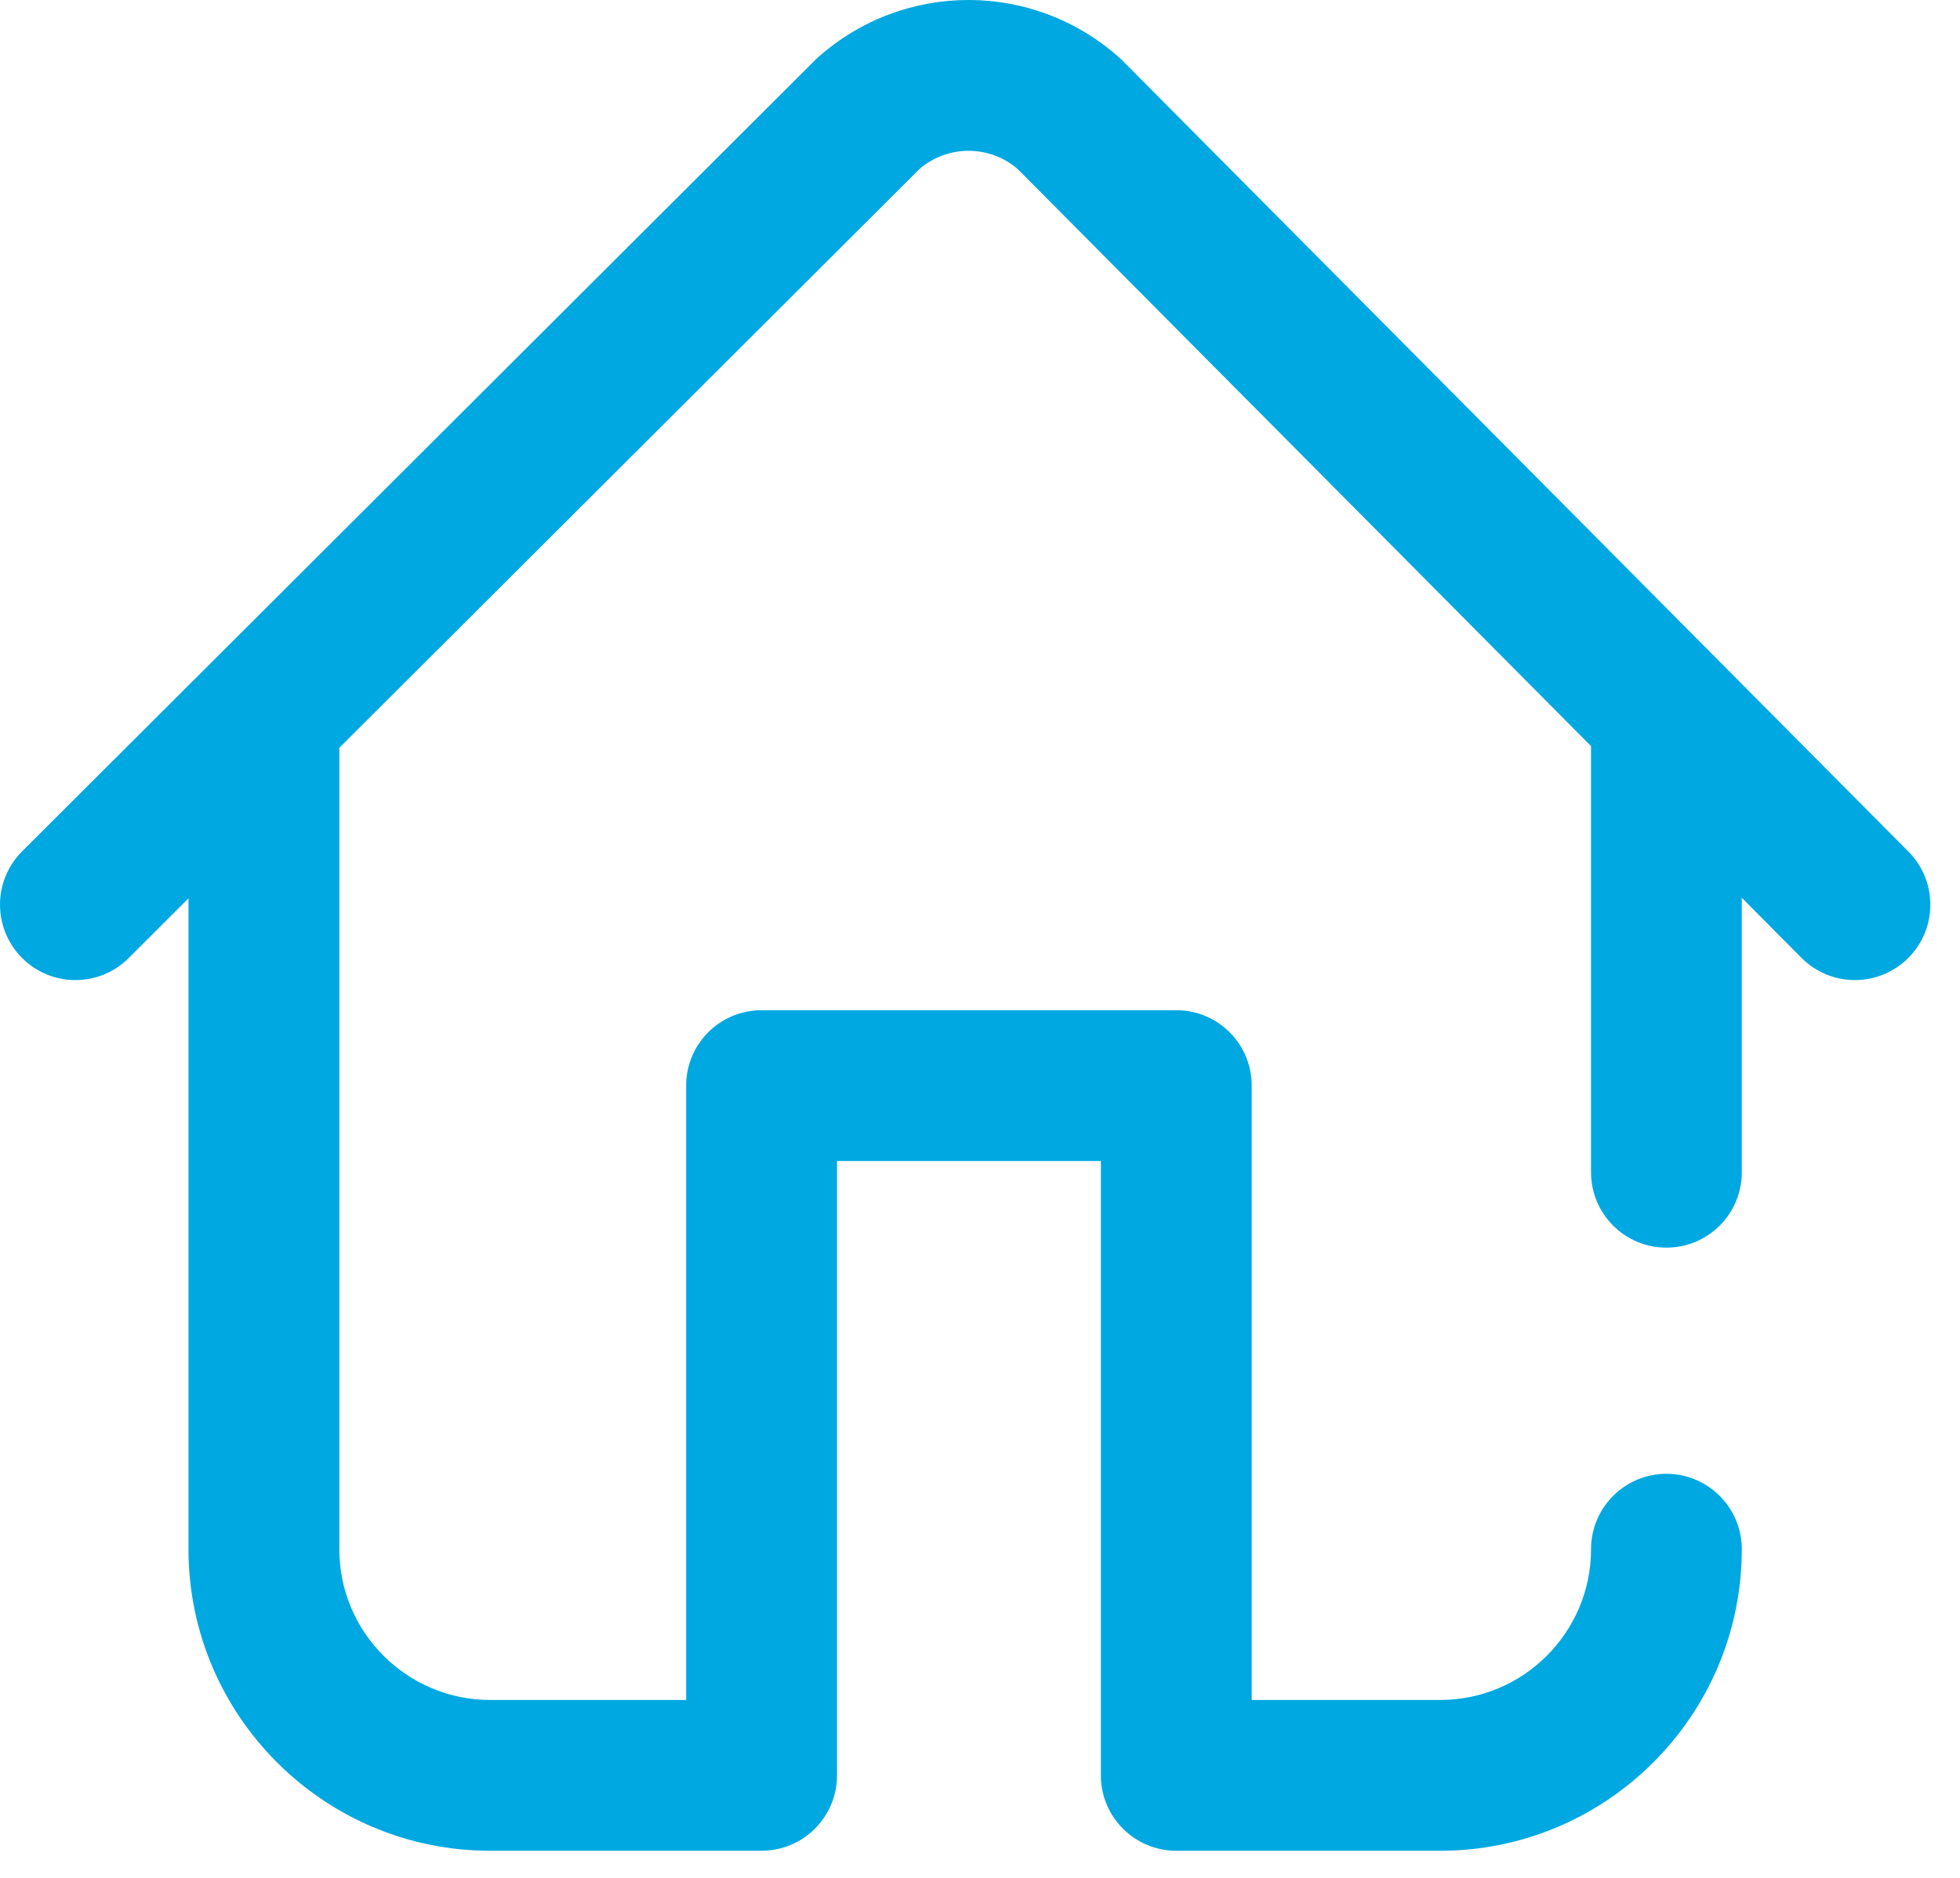
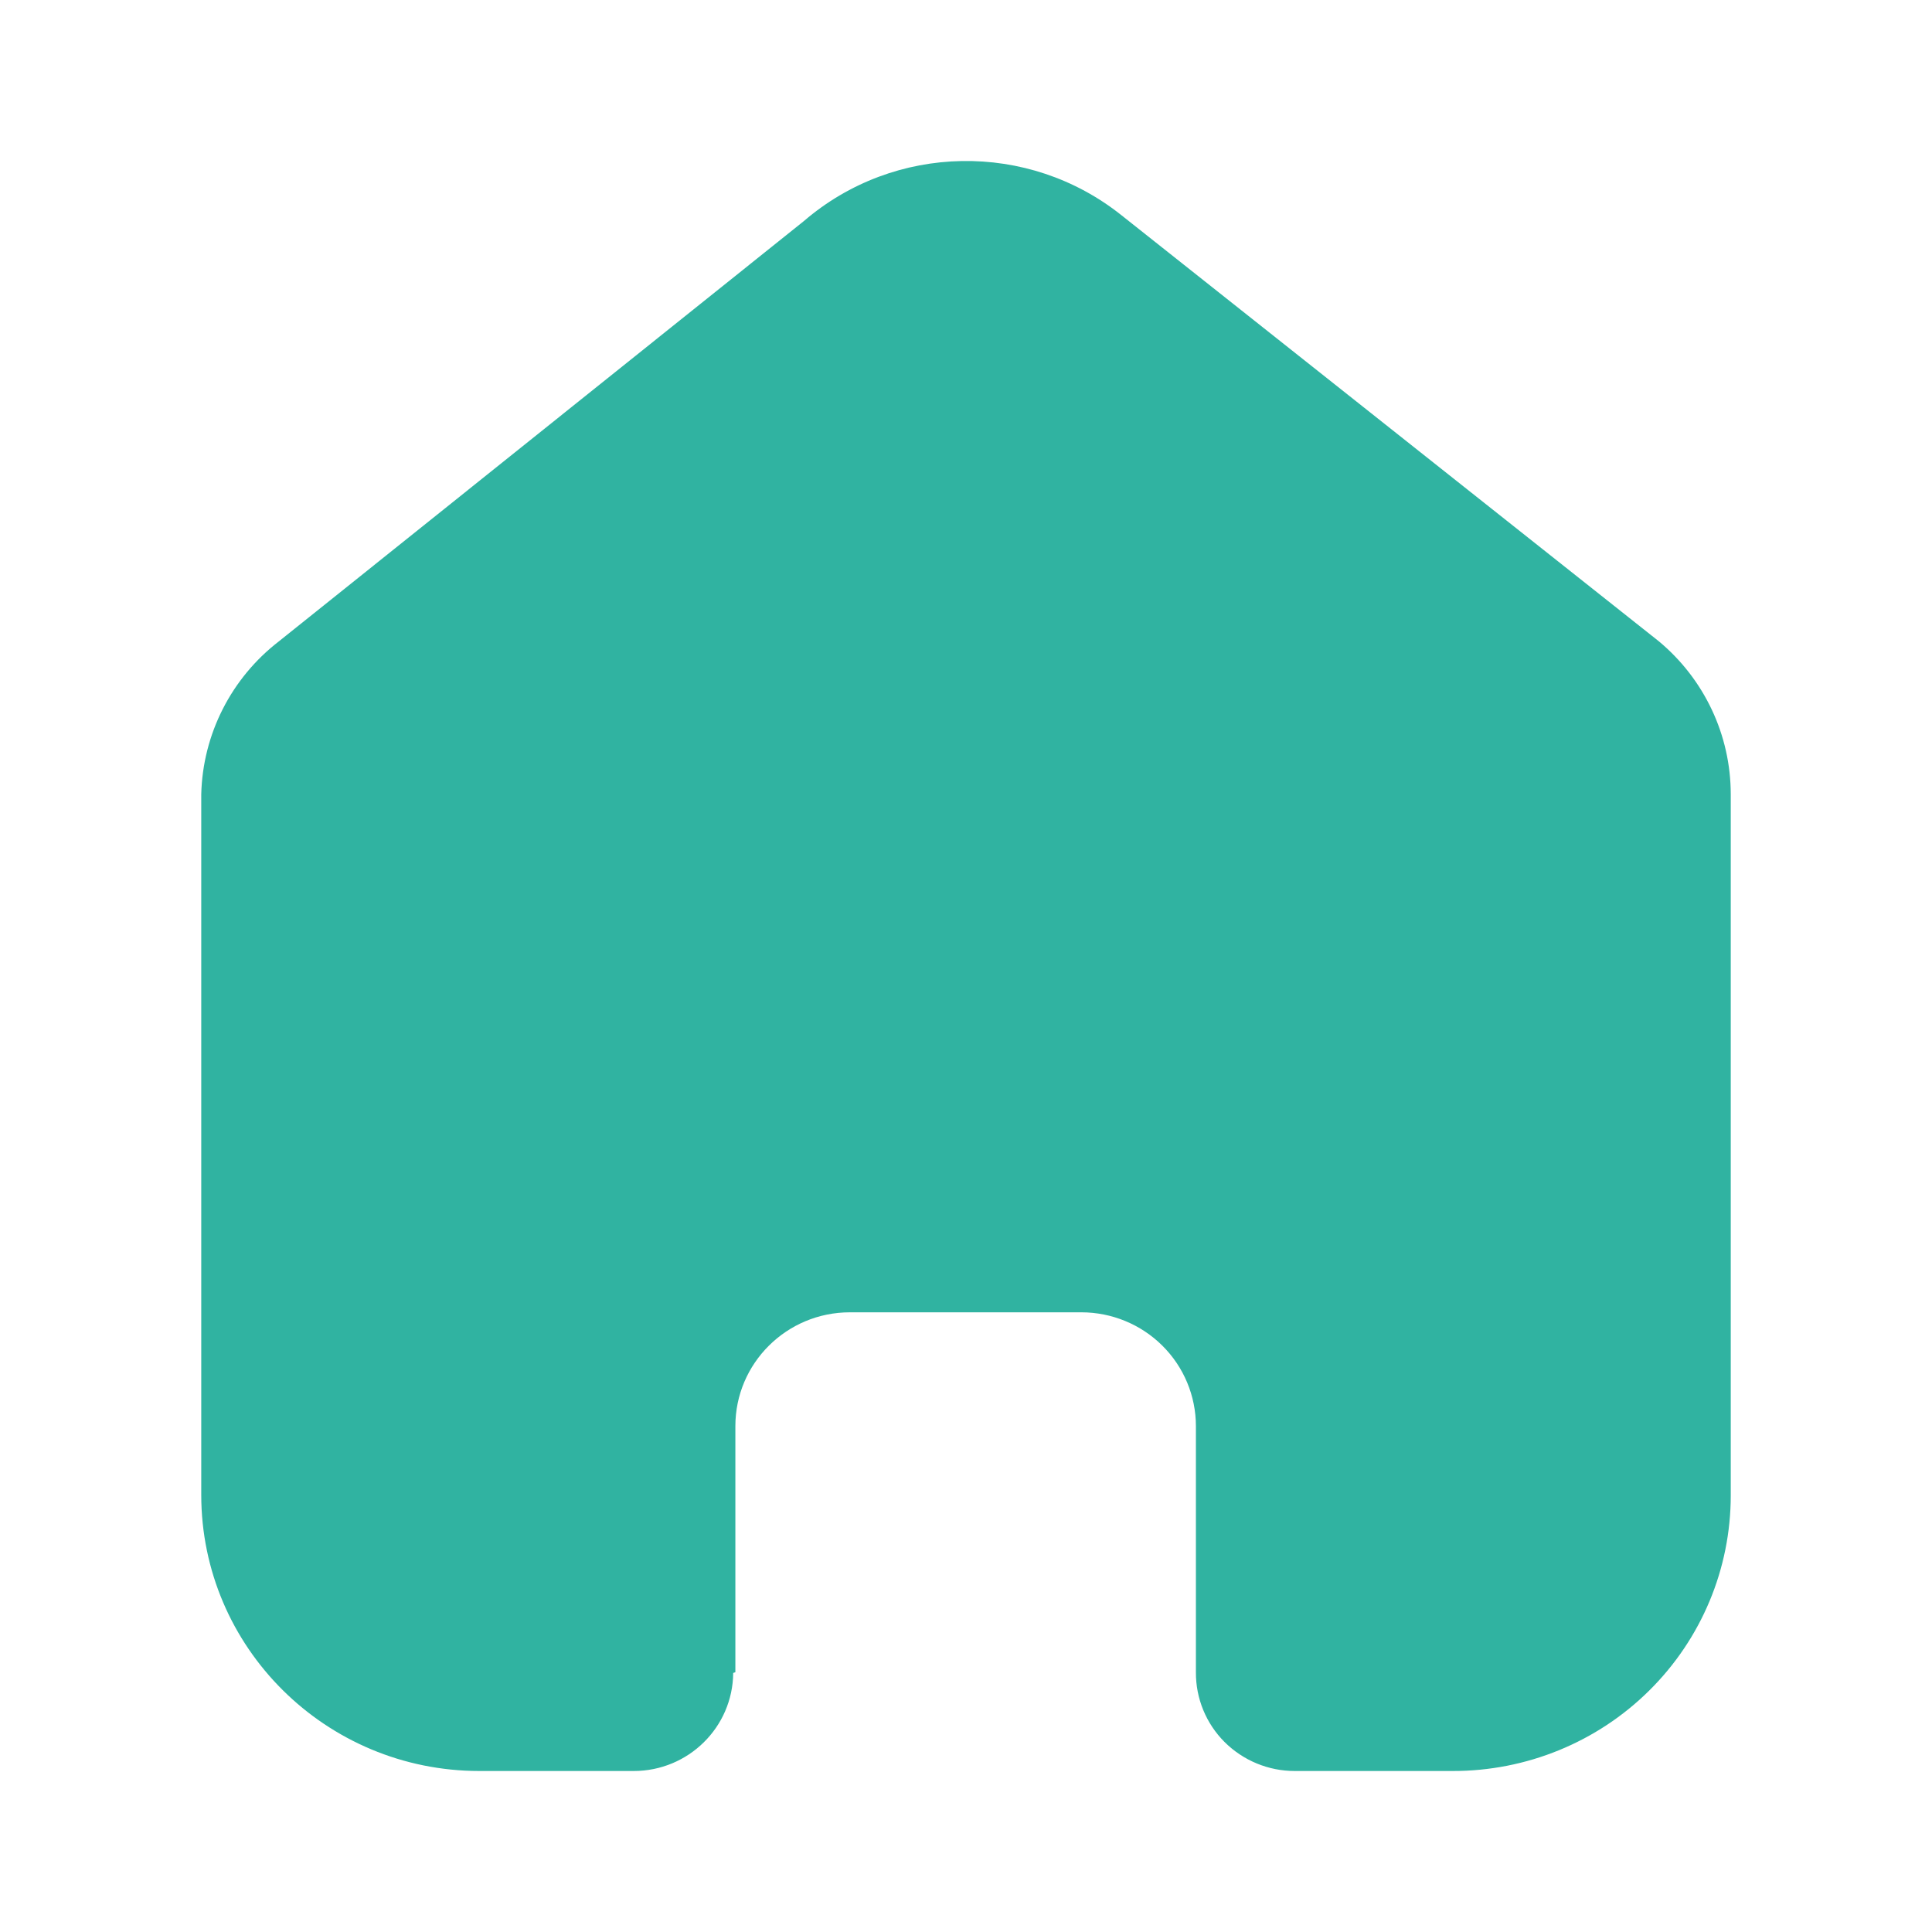
- <svg xmlns="http://www.w3.org/2000/svg" width="24" height="23" viewBox="0 0 24 23" fill="none">
-   <path d="M23.368 10.43L13.748 0.746C13.736 0.733 13.723 0.721 13.71 0.71C12.659 -0.234 11.072 -0.237 10.017 0.702C10.004 0.714 9.992 0.726 9.979 0.738L0.271 10.427C-0.09 10.787 -0.09 11.372 0.27 11.733C0.63 12.094 1.215 12.094 1.576 11.734L2.308 11.003V18.975C2.308 21.011 3.965 22.668 6.002 22.668H9.325C9.835 22.668 10.249 22.255 10.249 21.745V14.22H13.48V21.745C13.48 22.255 13.894 22.668 14.404 22.668H17.635C19.672 22.668 21.328 21.011 21.328 18.975C21.328 18.465 20.915 18.051 20.405 18.051C19.895 18.051 19.482 18.465 19.482 18.975C19.482 19.993 18.653 20.821 17.635 20.821H15.327V13.296C15.327 12.786 14.914 12.373 14.404 12.373H9.325C8.815 12.373 8.402 12.786 8.402 13.296V20.821H6.002C4.983 20.821 4.155 19.993 4.155 18.975V9.188C4.155 9.178 4.155 9.169 4.154 9.16L11.262 2.067C11.608 1.773 12.115 1.774 12.46 2.069L19.482 9.138V14.358C19.482 14.868 19.895 15.281 20.405 15.281C20.915 15.281 21.328 14.868 21.328 14.358V10.996L22.058 11.731C22.239 11.913 22.476 12.004 22.713 12.004C22.949 12.004 23.184 11.914 23.364 11.736C23.726 11.376 23.728 10.791 23.368 10.43H23.368Z" fill="#00A8E1" />
+ <svg xmlns="http://www.w3.org/2000/svg" width="24" height="24" viewBox="0 0 24 24" fill="none">
+   <path d="M9.135 20.773V17.716C9.135 16.935 9.772 16.302 10.558 16.302H13.433C13.81 16.302 14.172 16.451 14.439 16.716C14.706 16.981 14.856 17.341 14.856 17.716V20.773C14.854 21.098 14.982 21.41 15.212 21.64C15.443 21.87 15.756 22 16.083 22H18.044C18.96 22.002 19.839 21.643 20.487 21.001C21.136 20.359 21.5 19.487 21.5 18.578V9.867C21.5 9.132 21.172 8.436 20.605 7.965L13.934 2.676C12.774 1.749 11.111 1.778 9.985 2.747L3.467 7.965C2.873 8.422 2.518 9.121 2.5 9.867V18.569C2.5 20.464 4.047 22 5.956 22H7.872C8.551 22 9.103 21.456 9.108 20.782L9.135 20.773Z" fill="#30B3A1" />
</svg>
